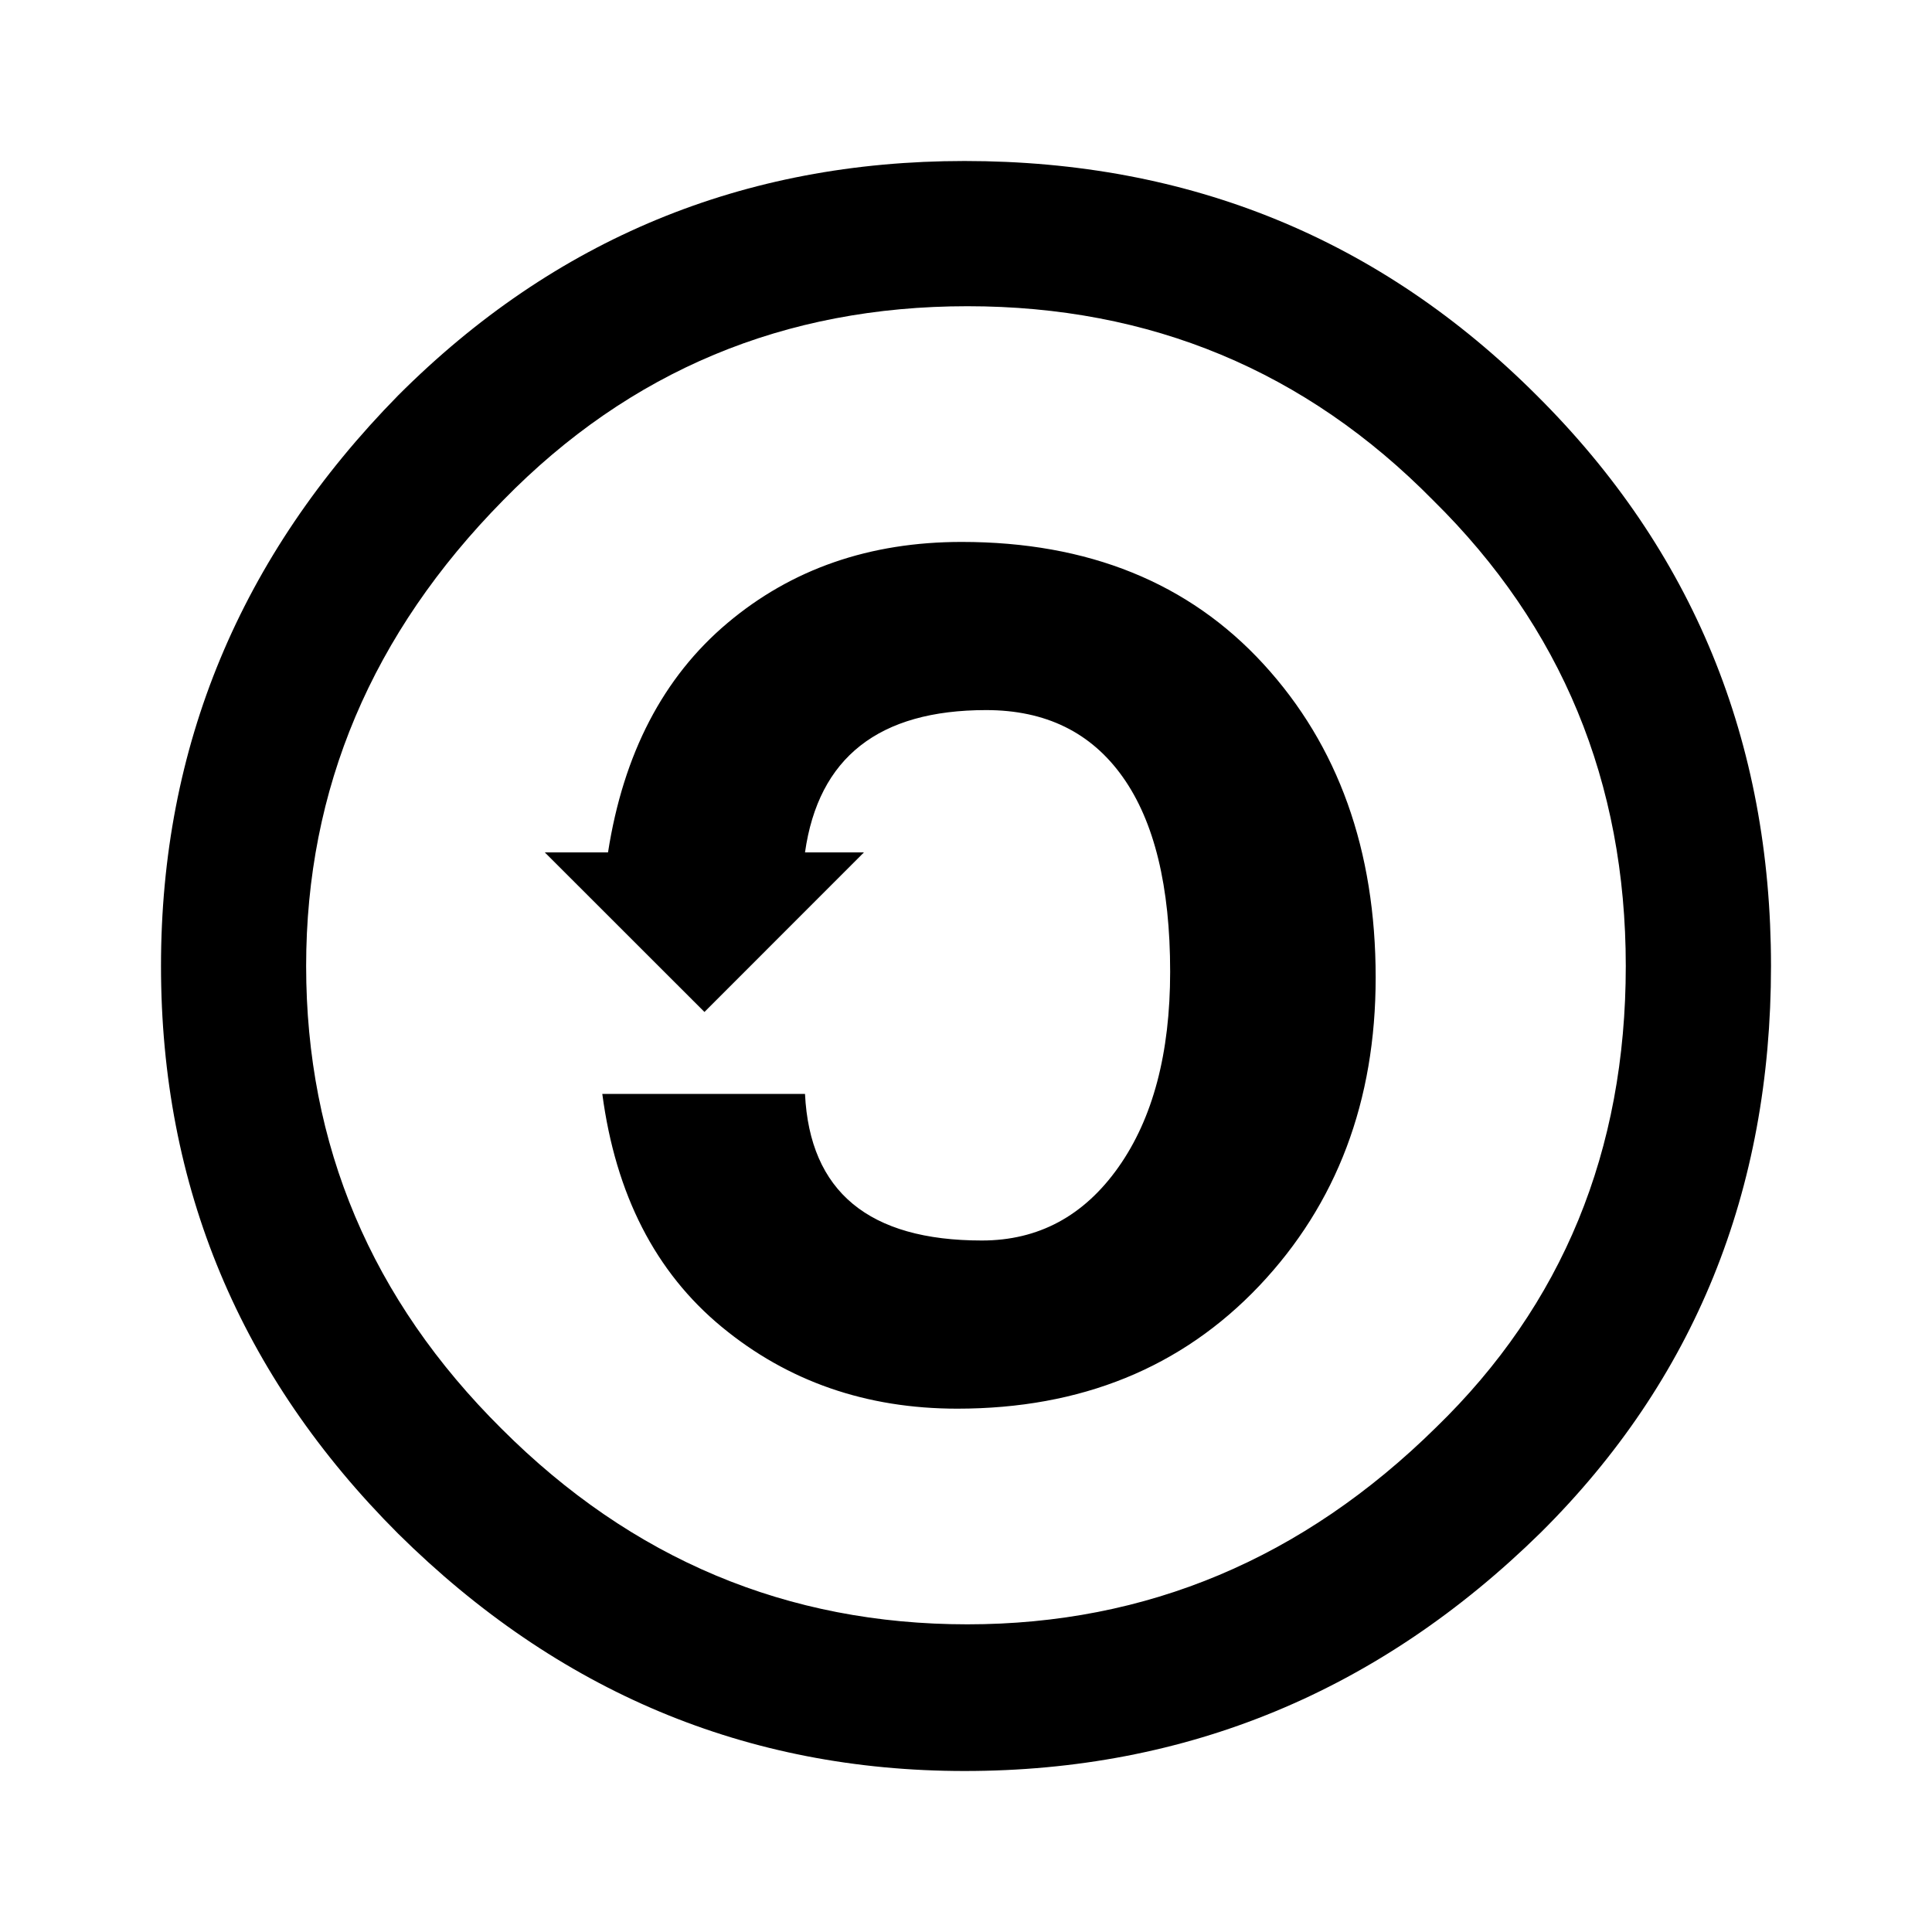
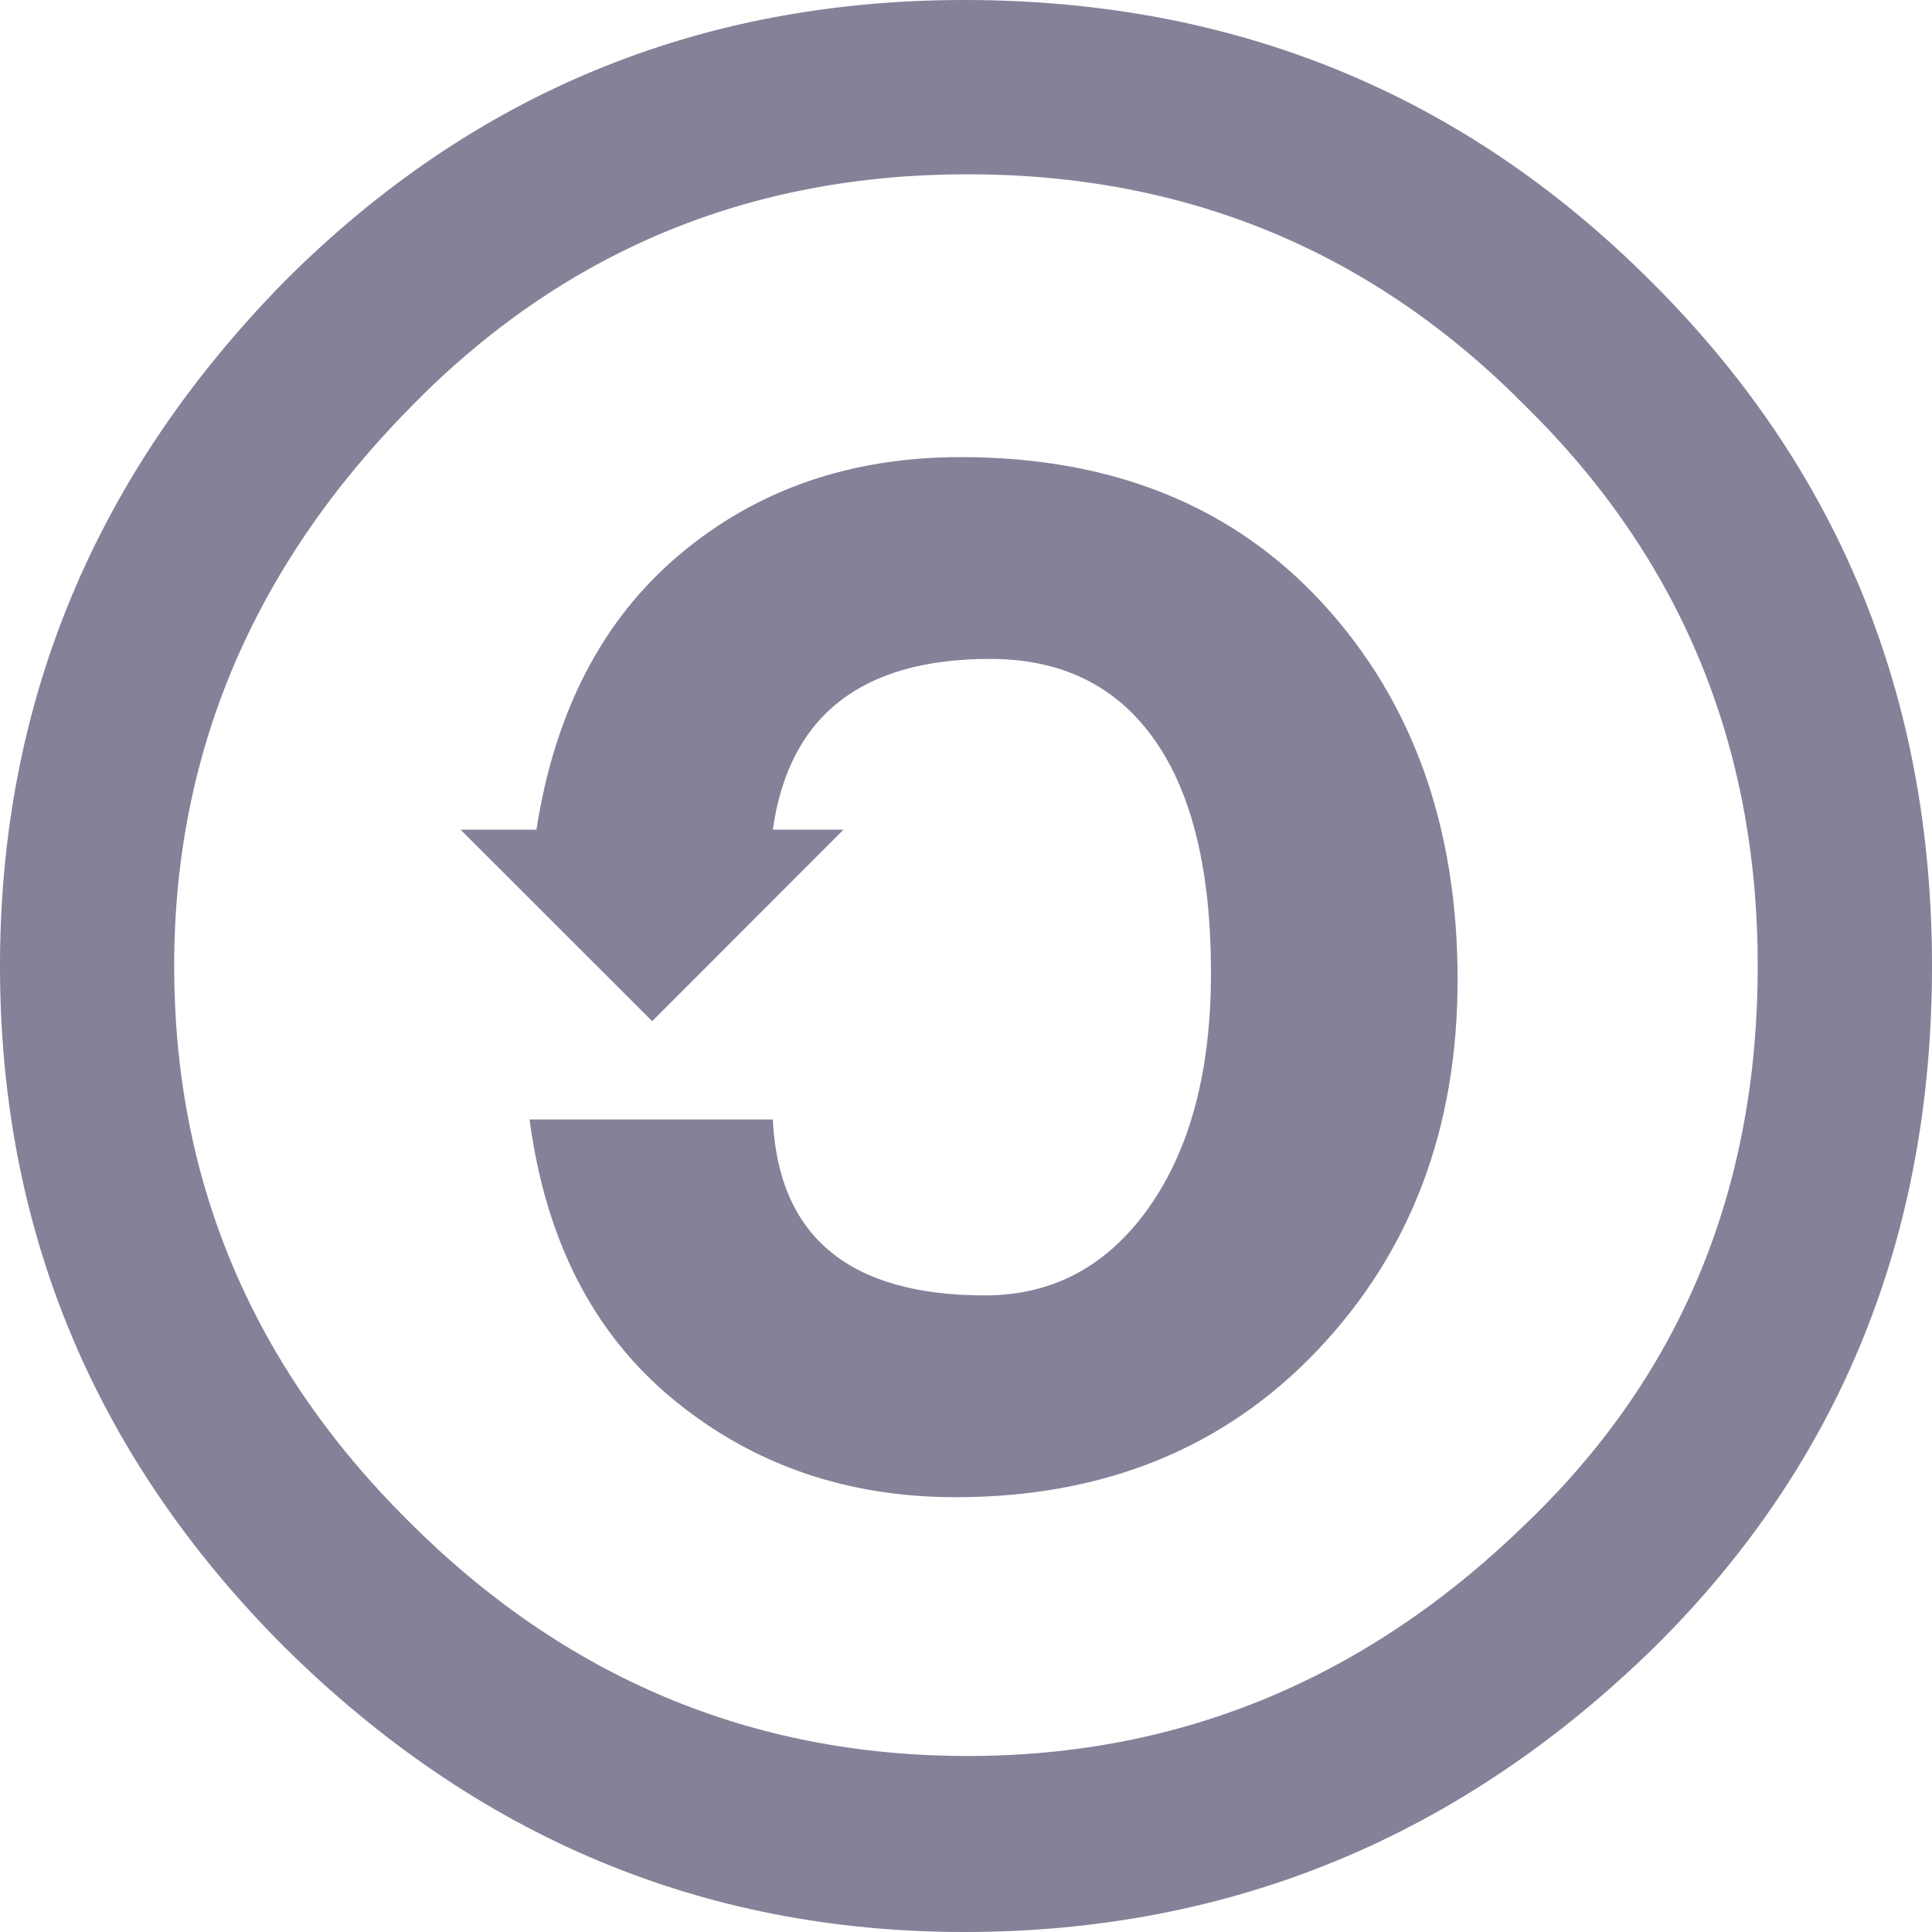
- <svg xmlns="http://www.w3.org/2000/svg" width="24" height="24" viewBox="0 0 24 24" fill="none">
-   <path d="M11.982 2C14.779 2 17.148 2.97 19.089 4.911C21.029 6.84 22 9.203 22 12C22 14.798 21.047 17.143 19.142 19.036C17.131 21.012 14.743 22 11.982 22C9.279 22 6.934 21.018 4.947 19.053C2.982 17.089 2 14.739 2 12C2 9.274 2.982 6.911 4.947 4.911C6.887 2.97 9.232 2 11.982 2ZM12.018 3.804C9.744 3.804 7.822 4.607 6.25 6.215C4.619 7.87 3.803 9.798 3.803 12C3.803 14.227 4.613 16.143 6.232 17.75C7.851 19.369 9.779 20.178 12.017 20.178C14.243 20.178 16.184 19.363 17.839 17.732C19.41 16.208 20.196 14.298 20.196 12C20.196 9.715 19.398 7.786 17.803 6.215C16.22 4.607 14.291 3.804 12.018 3.804ZM7.553 10.589C7.744 9.363 8.238 8.413 9.035 7.741C9.833 7.068 10.803 6.732 11.946 6.732C13.517 6.732 14.768 7.238 15.696 8.25C16.624 9.262 17.089 10.559 17.089 12.143C17.089 13.678 16.607 14.955 15.643 15.973C14.678 16.99 13.428 17.499 11.892 17.499C10.761 17.499 9.785 17.16 8.964 16.482C8.142 15.803 7.648 14.839 7.482 13.589H10C10.059 14.803 10.792 15.41 12.197 15.41C12.898 15.41 13.464 15.107 13.893 14.5C14.322 13.893 14.536 13.083 14.536 12.071C14.536 11.012 14.34 10.205 13.947 9.652C13.554 9.098 12.989 8.821 12.25 8.821C10.917 8.821 10.167 9.41 10 10.589H10.732L8.751 12.571L6.768 10.589L7.553 10.589Z" fill="#000" />
+ <svg xmlns="http://www.w3.org/2000/svg" width="20" height="20" viewBox="0 0 20 20" fill="none">
+   <path d="M9.982 0C12.779 0 15.148 0.97 17.089 2.911C19.029 4.84 20 7.202 20 10C20 12.798 19.047 15.143 17.142 17.036C15.131 19.012 12.743 20 9.982 20C7.279 20 4.934 19.018 2.947 17.053C0.983 15.089 0 12.739 0 10C0 7.274 0.983 4.911 2.947 2.911C4.887 0.97 7.232 0 9.982 0ZM10.018 1.804C7.744 1.804 5.822 2.607 4.25 4.215C2.619 5.87 1.803 7.798 1.803 10C1.803 12.227 2.613 14.143 4.232 15.75C5.851 17.369 7.779 18.178 10.017 18.178C12.243 18.178 14.184 17.363 15.839 15.732C17.41 14.208 18.196 12.298 18.196 10C18.196 7.715 17.398 5.786 15.803 4.215C14.22 2.607 12.291 1.804 10.018 1.804ZM5.553 8.589C5.744 7.363 6.237 6.413 7.035 5.741C7.833 5.068 8.803 4.732 9.946 4.732C11.517 4.732 12.768 5.238 13.696 6.25C14.624 7.262 15.089 8.559 15.089 10.143C15.089 11.678 14.607 12.955 13.643 13.973C12.678 14.99 11.428 15.499 9.892 15.499C8.761 15.499 7.785 15.16 6.964 14.482C6.142 13.803 5.648 12.839 5.482 11.589H8C8.059 12.803 8.792 13.41 10.197 13.41C10.898 13.41 11.464 13.107 11.893 12.5C12.322 11.893 12.536 11.083 12.536 10.071C12.536 9.012 12.34 8.205 11.947 7.652C11.554 7.098 10.989 6.821 10.25 6.821C8.917 6.821 8.167 7.41 8 8.589H8.732L6.751 10.571L4.768 8.589L5.553 8.589Z" fill="#858199" />
</svg>
